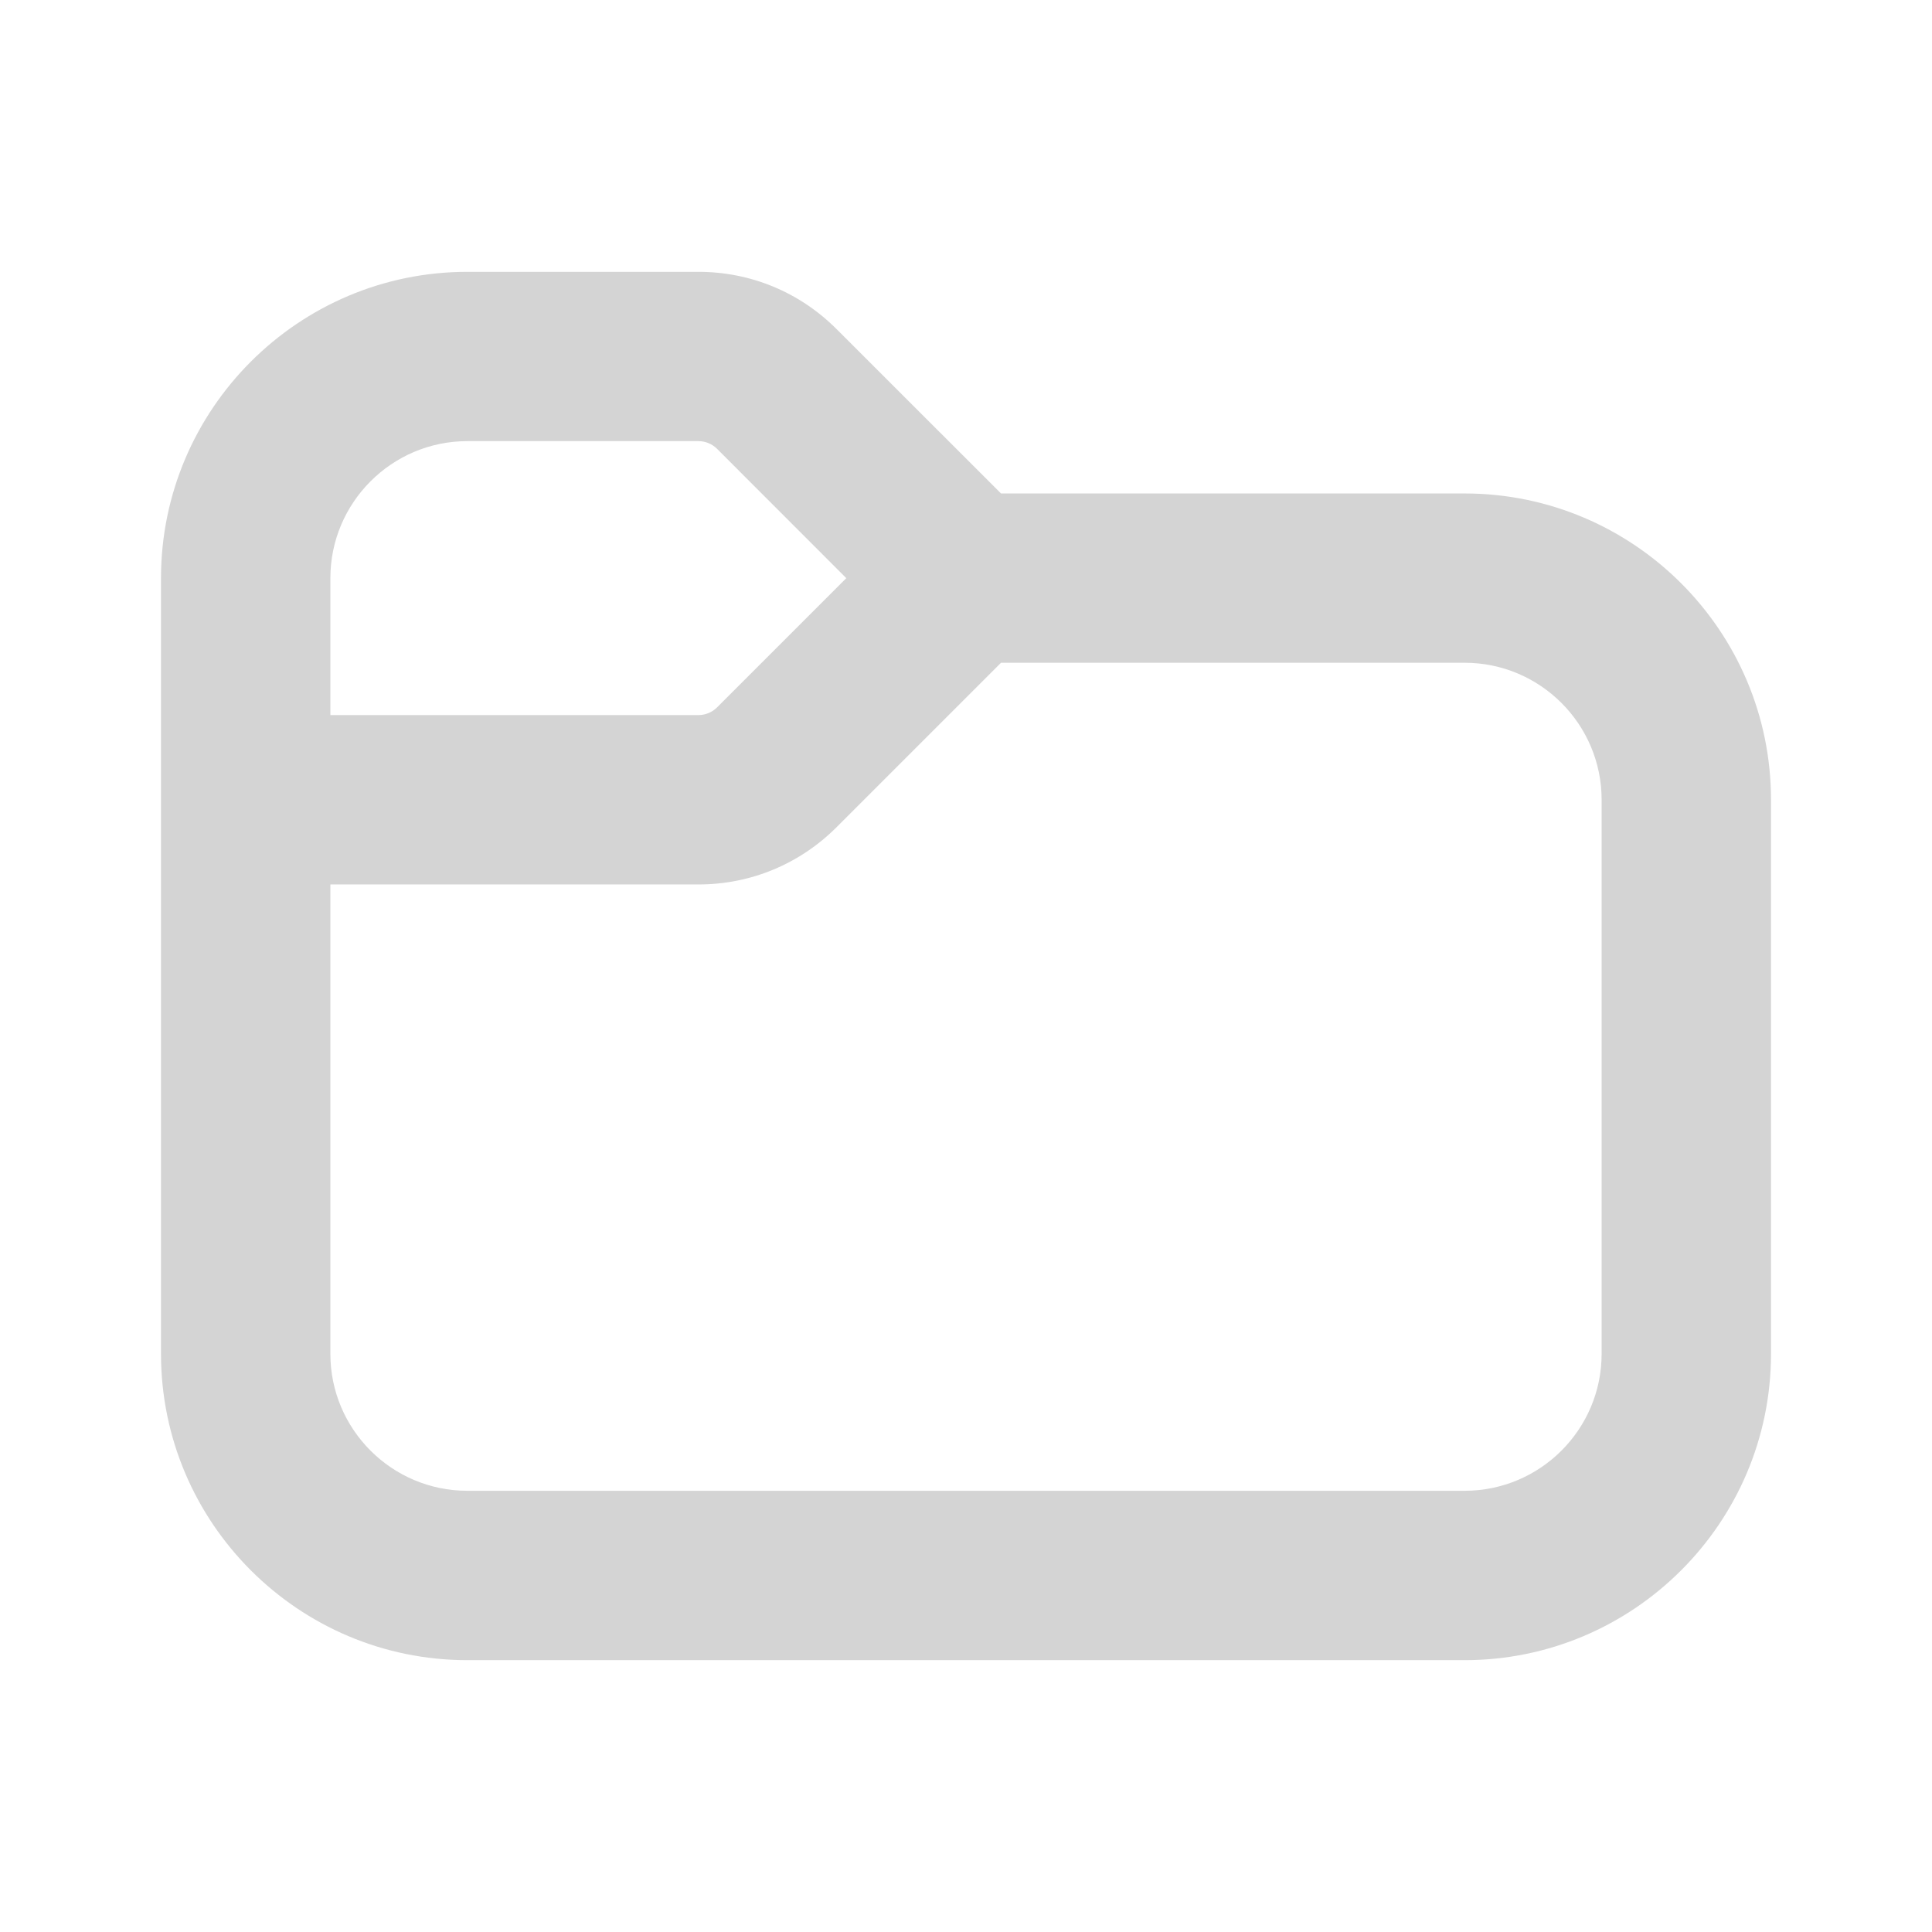
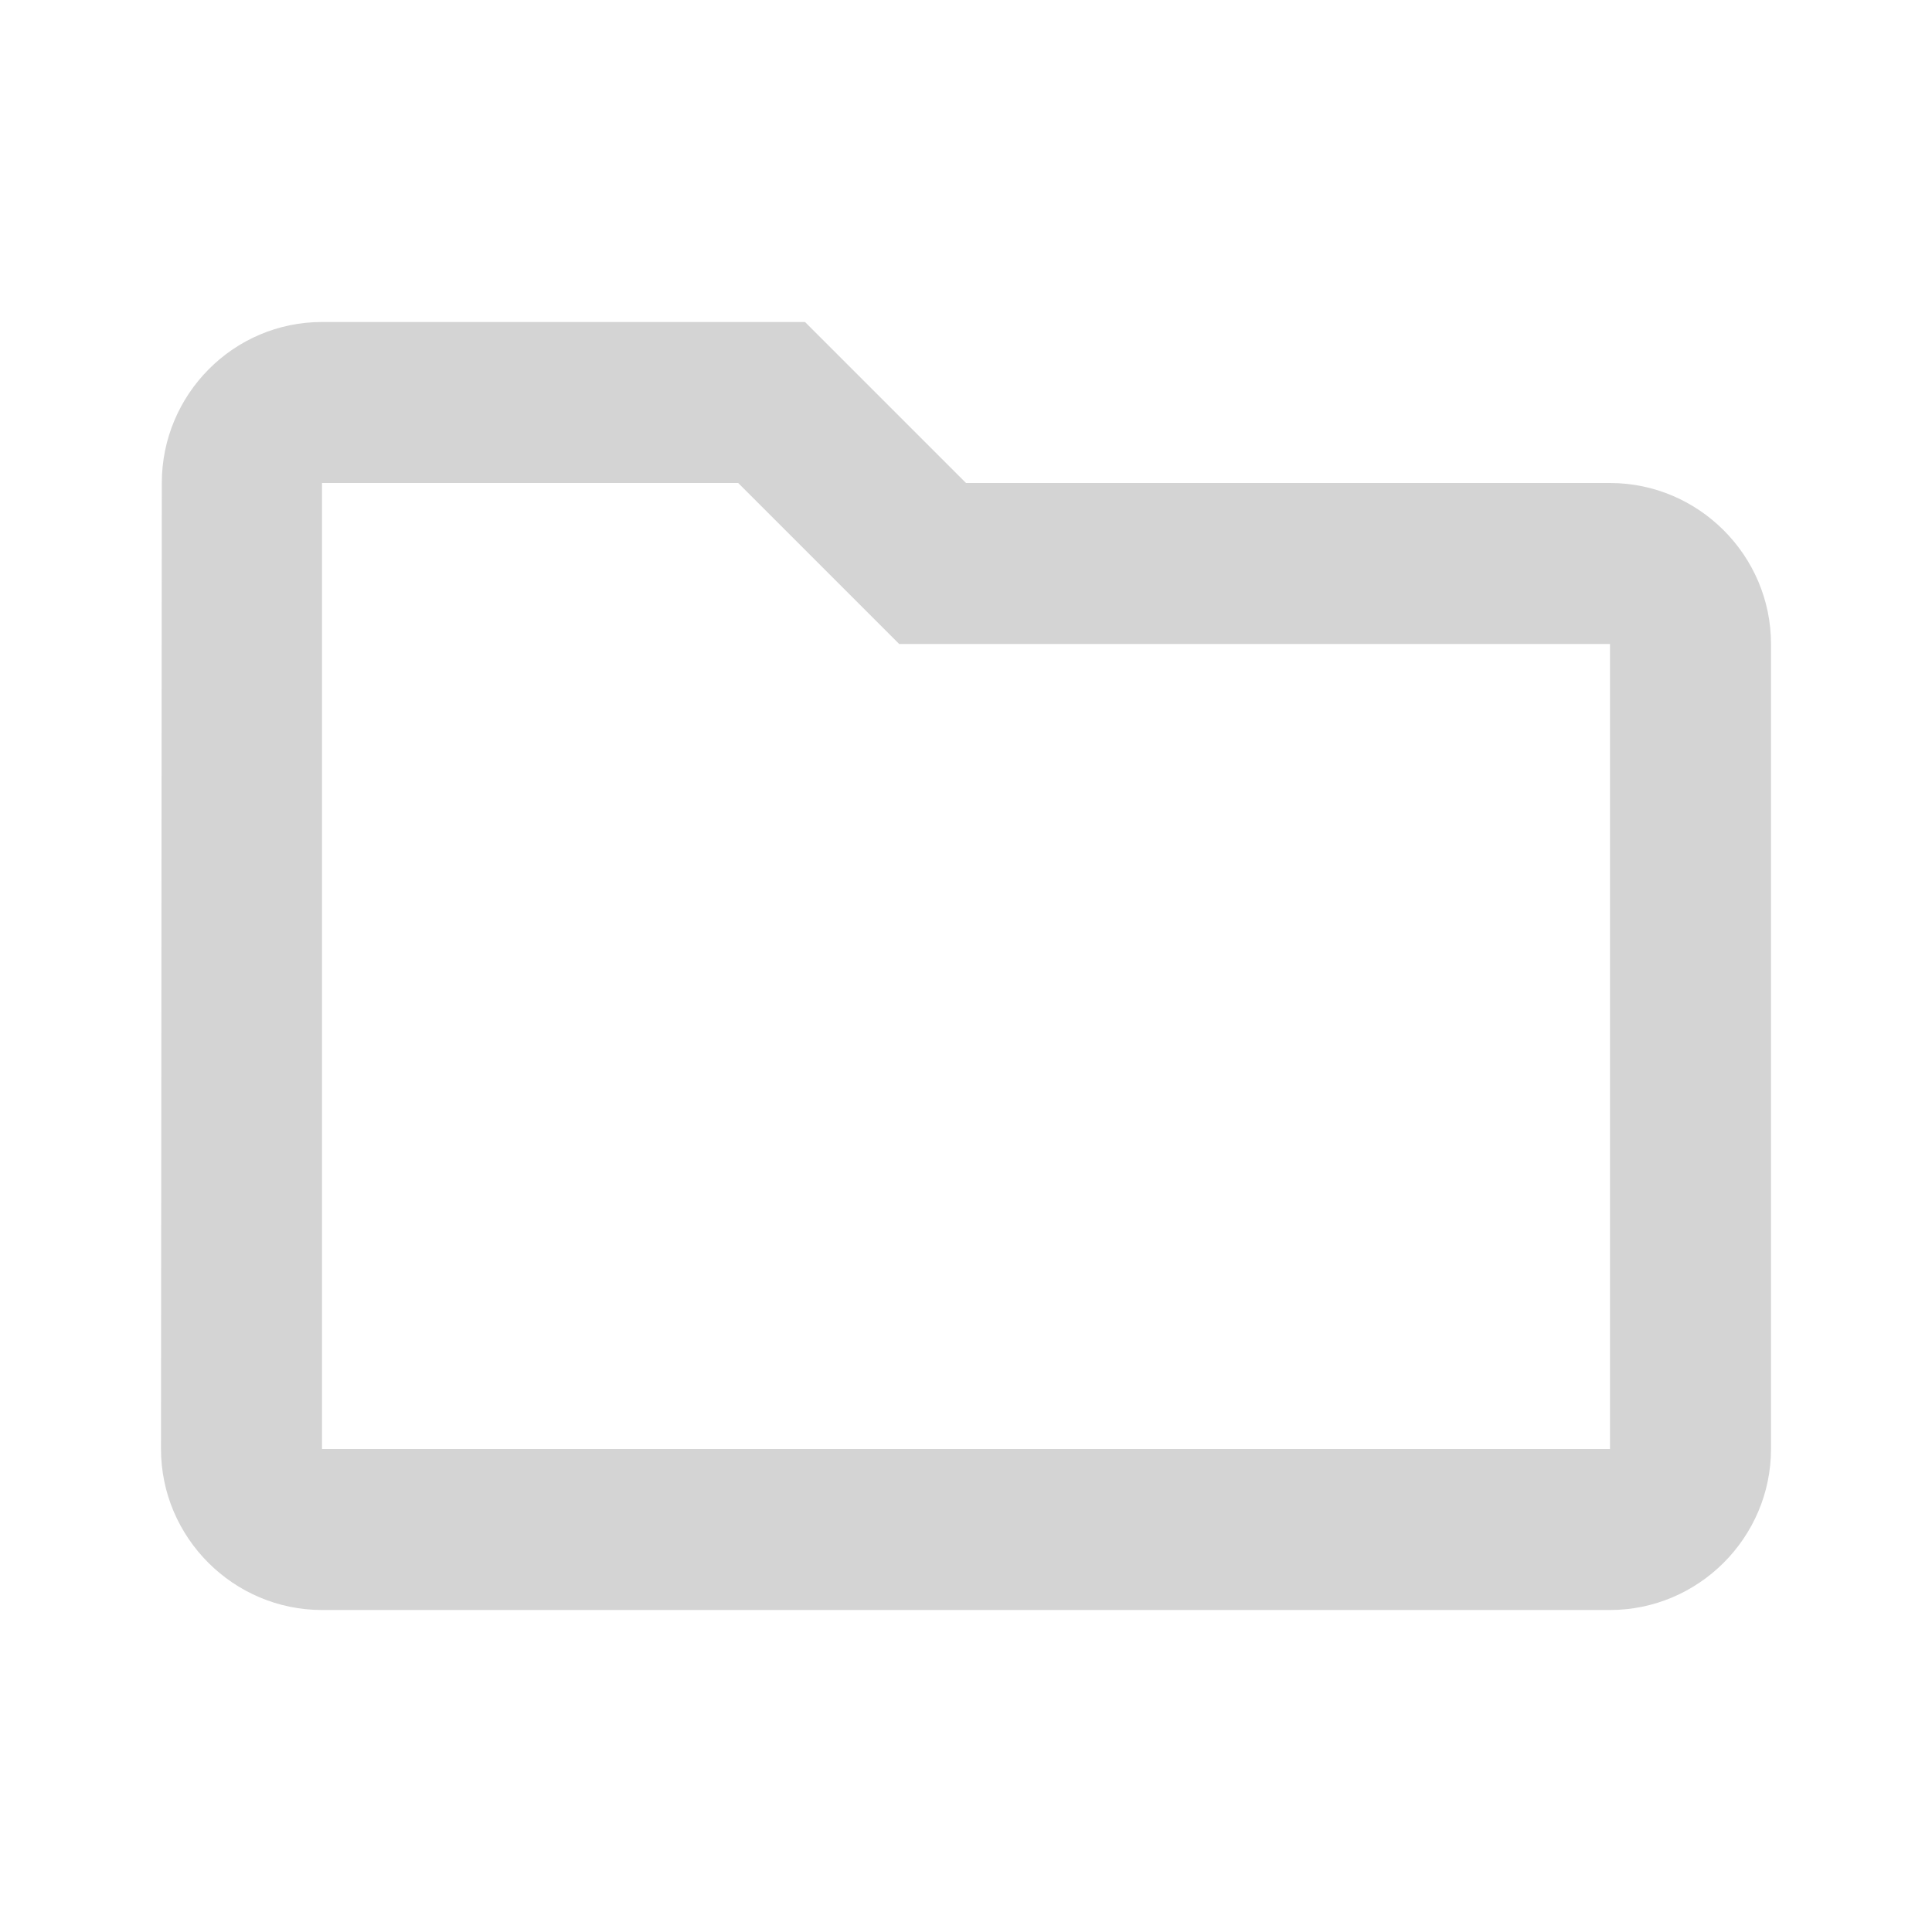
<svg xmlns="http://www.w3.org/2000/svg" width="24" height="24" viewBox="0 0 24 24" fill="none">
-   <path d="M18.194 6.13H12.435L10.393 4.089C9.935 3.63 9.325 3.377 8.677 3.377H5.805C3.707 3.377 2 5.084 2 7.182V16.818C2 18.916 3.707 20.623 5.805 20.623H18.194C20.292 20.623 22 18.916 22 16.818V9.935C22 7.837 20.292 6.13 18.194 6.13ZM8.907 8.788C8.845 8.849 8.763 8.883 8.677 8.883H4.104V7.182C4.104 6.244 4.867 5.48 5.805 5.48H8.677C8.763 5.48 8.845 5.514 8.906 5.574L10.513 7.182L8.907 8.788ZM18.194 18.519H5.805C4.867 18.519 4.104 17.756 4.104 16.818V10.987H8.677C9.325 10.987 9.936 10.733 10.394 10.274L12.435 8.233H18.194C19.133 8.233 19.896 8.997 19.896 9.935V16.818C19.896 17.756 19.133 18.519 18.194 18.519Z" fill="#d4d4d4" />
+   <path d="M9.17 6L11.17 8H20V18H4V6H9.17ZM10 4H4C2.9 4 2.01 4.9 2.01 6L2 18C2 19.1 2.9 20 4 20H20C21.1 20 22 19.1 22 18V8C22 6.9 21.1 6 20 6H12L10 4Z" fill="#d4d4d4" />
</svg>
